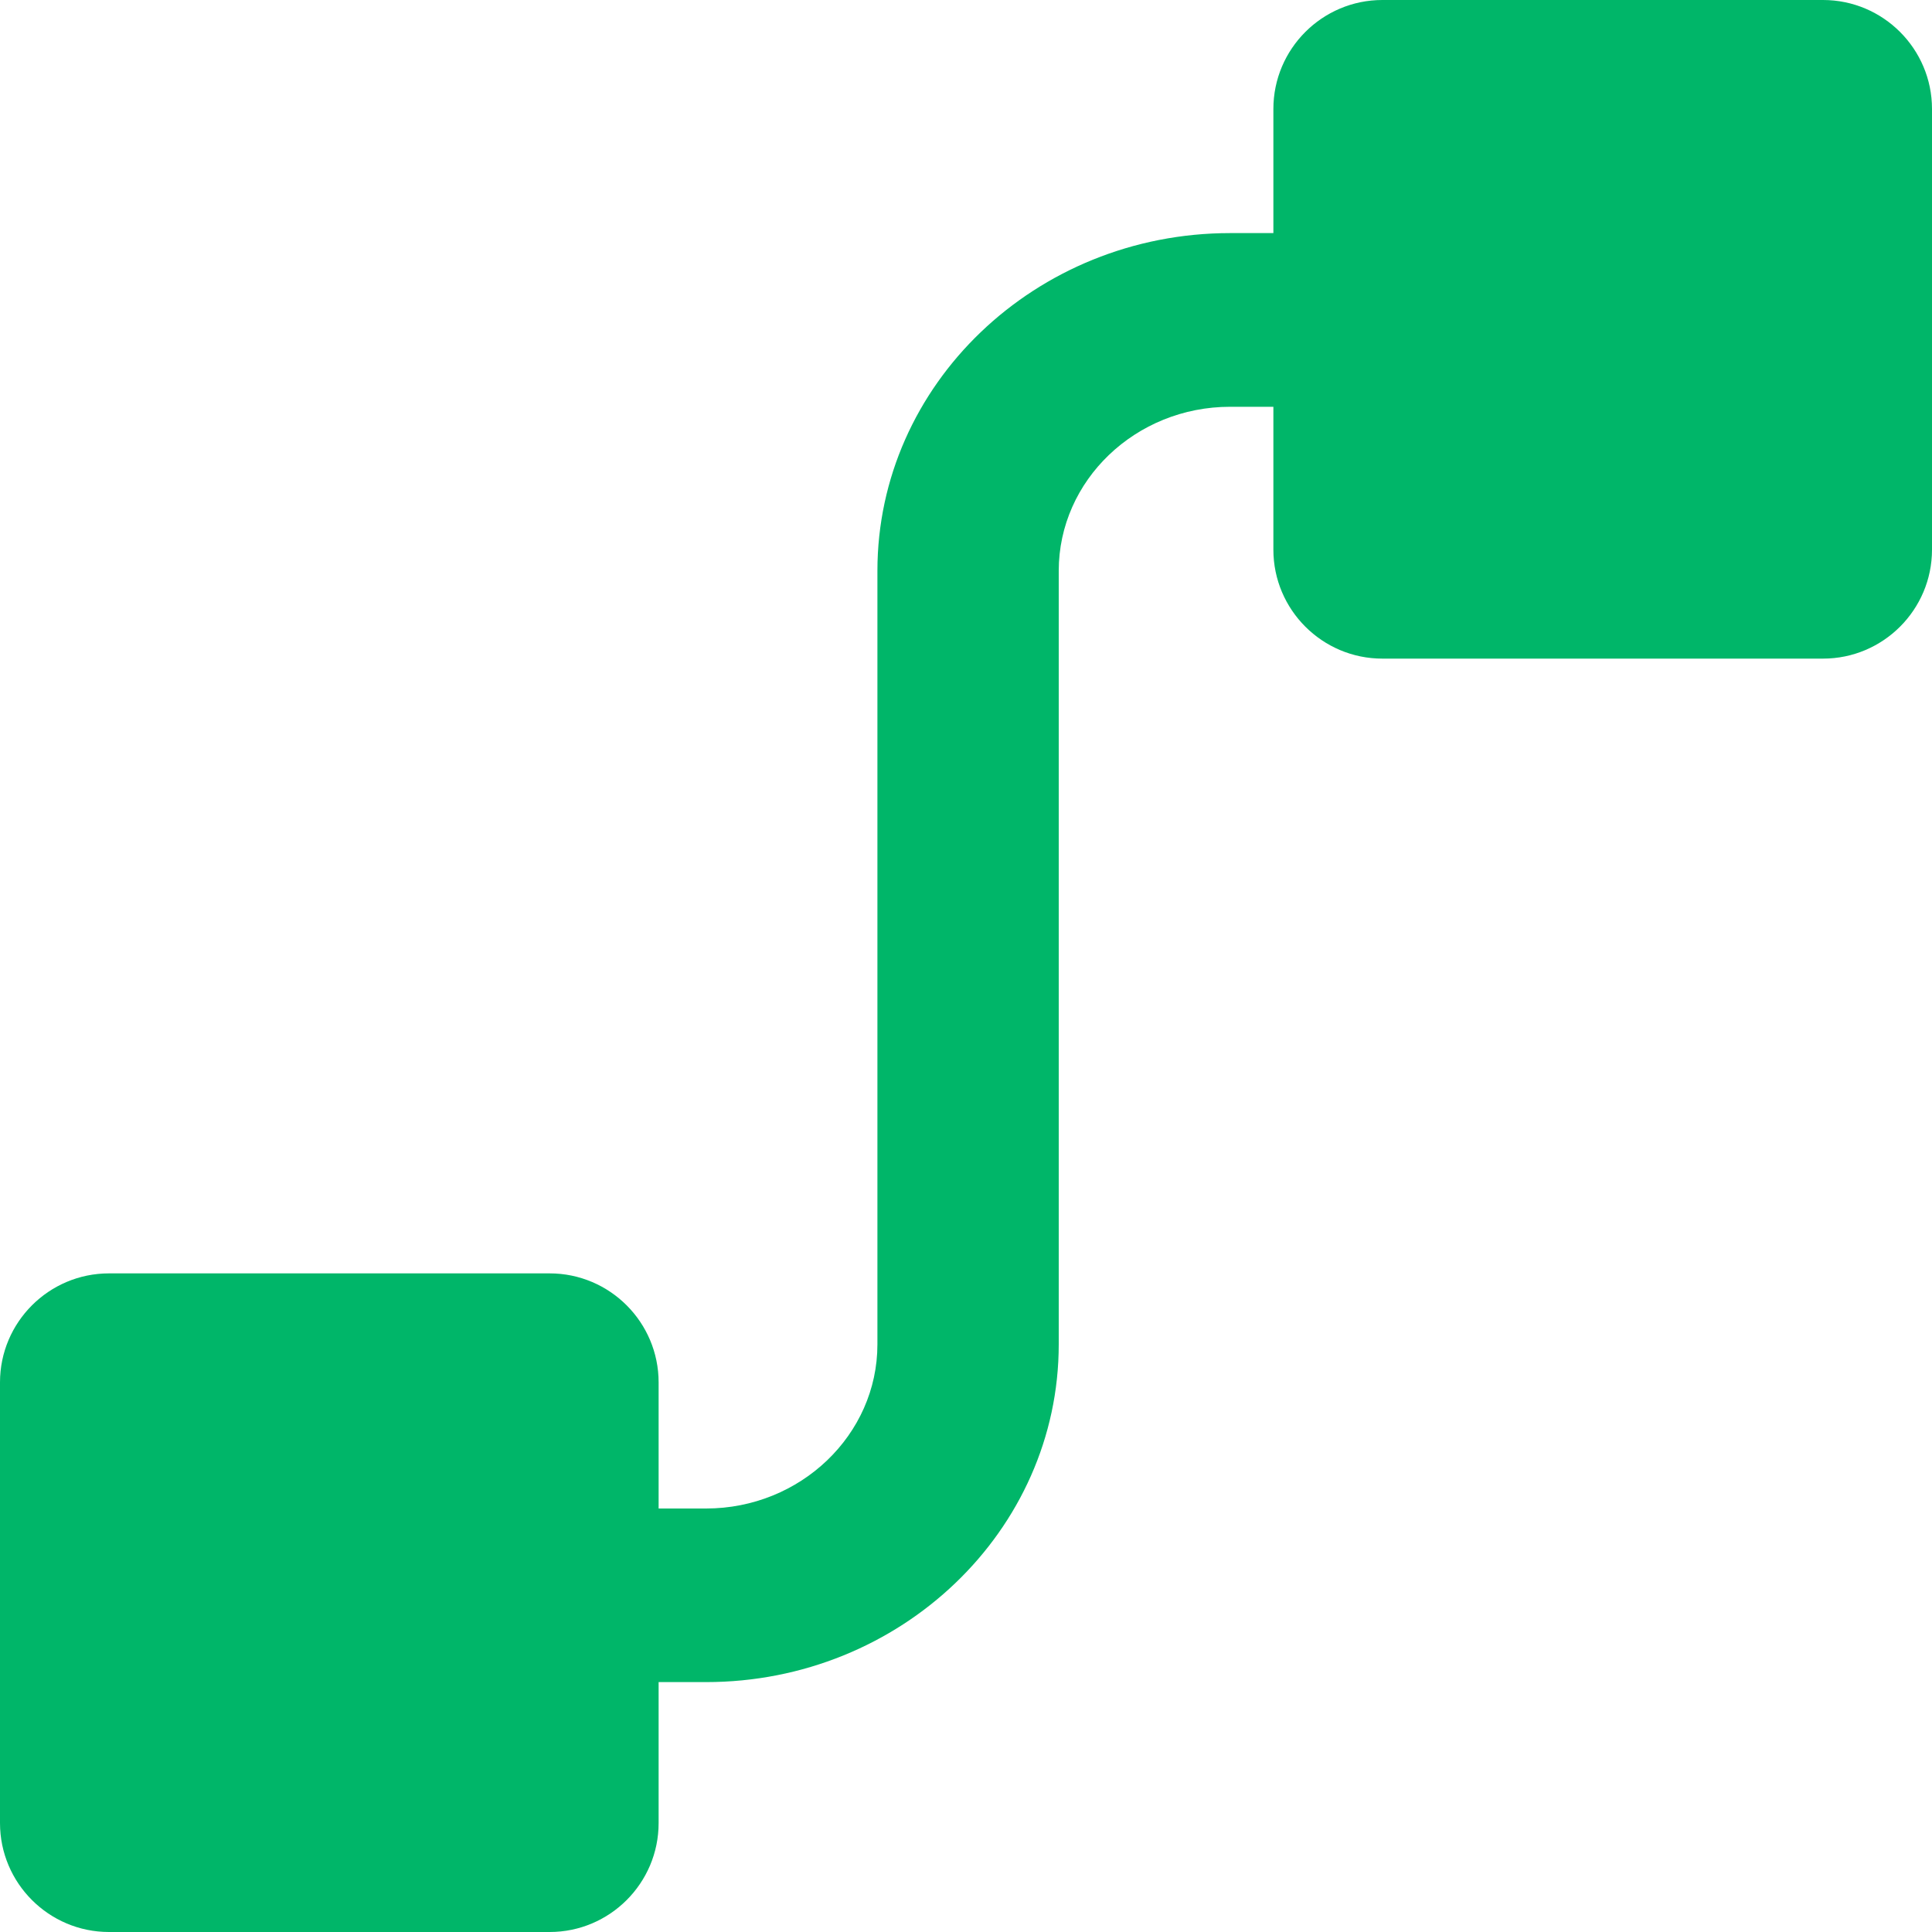
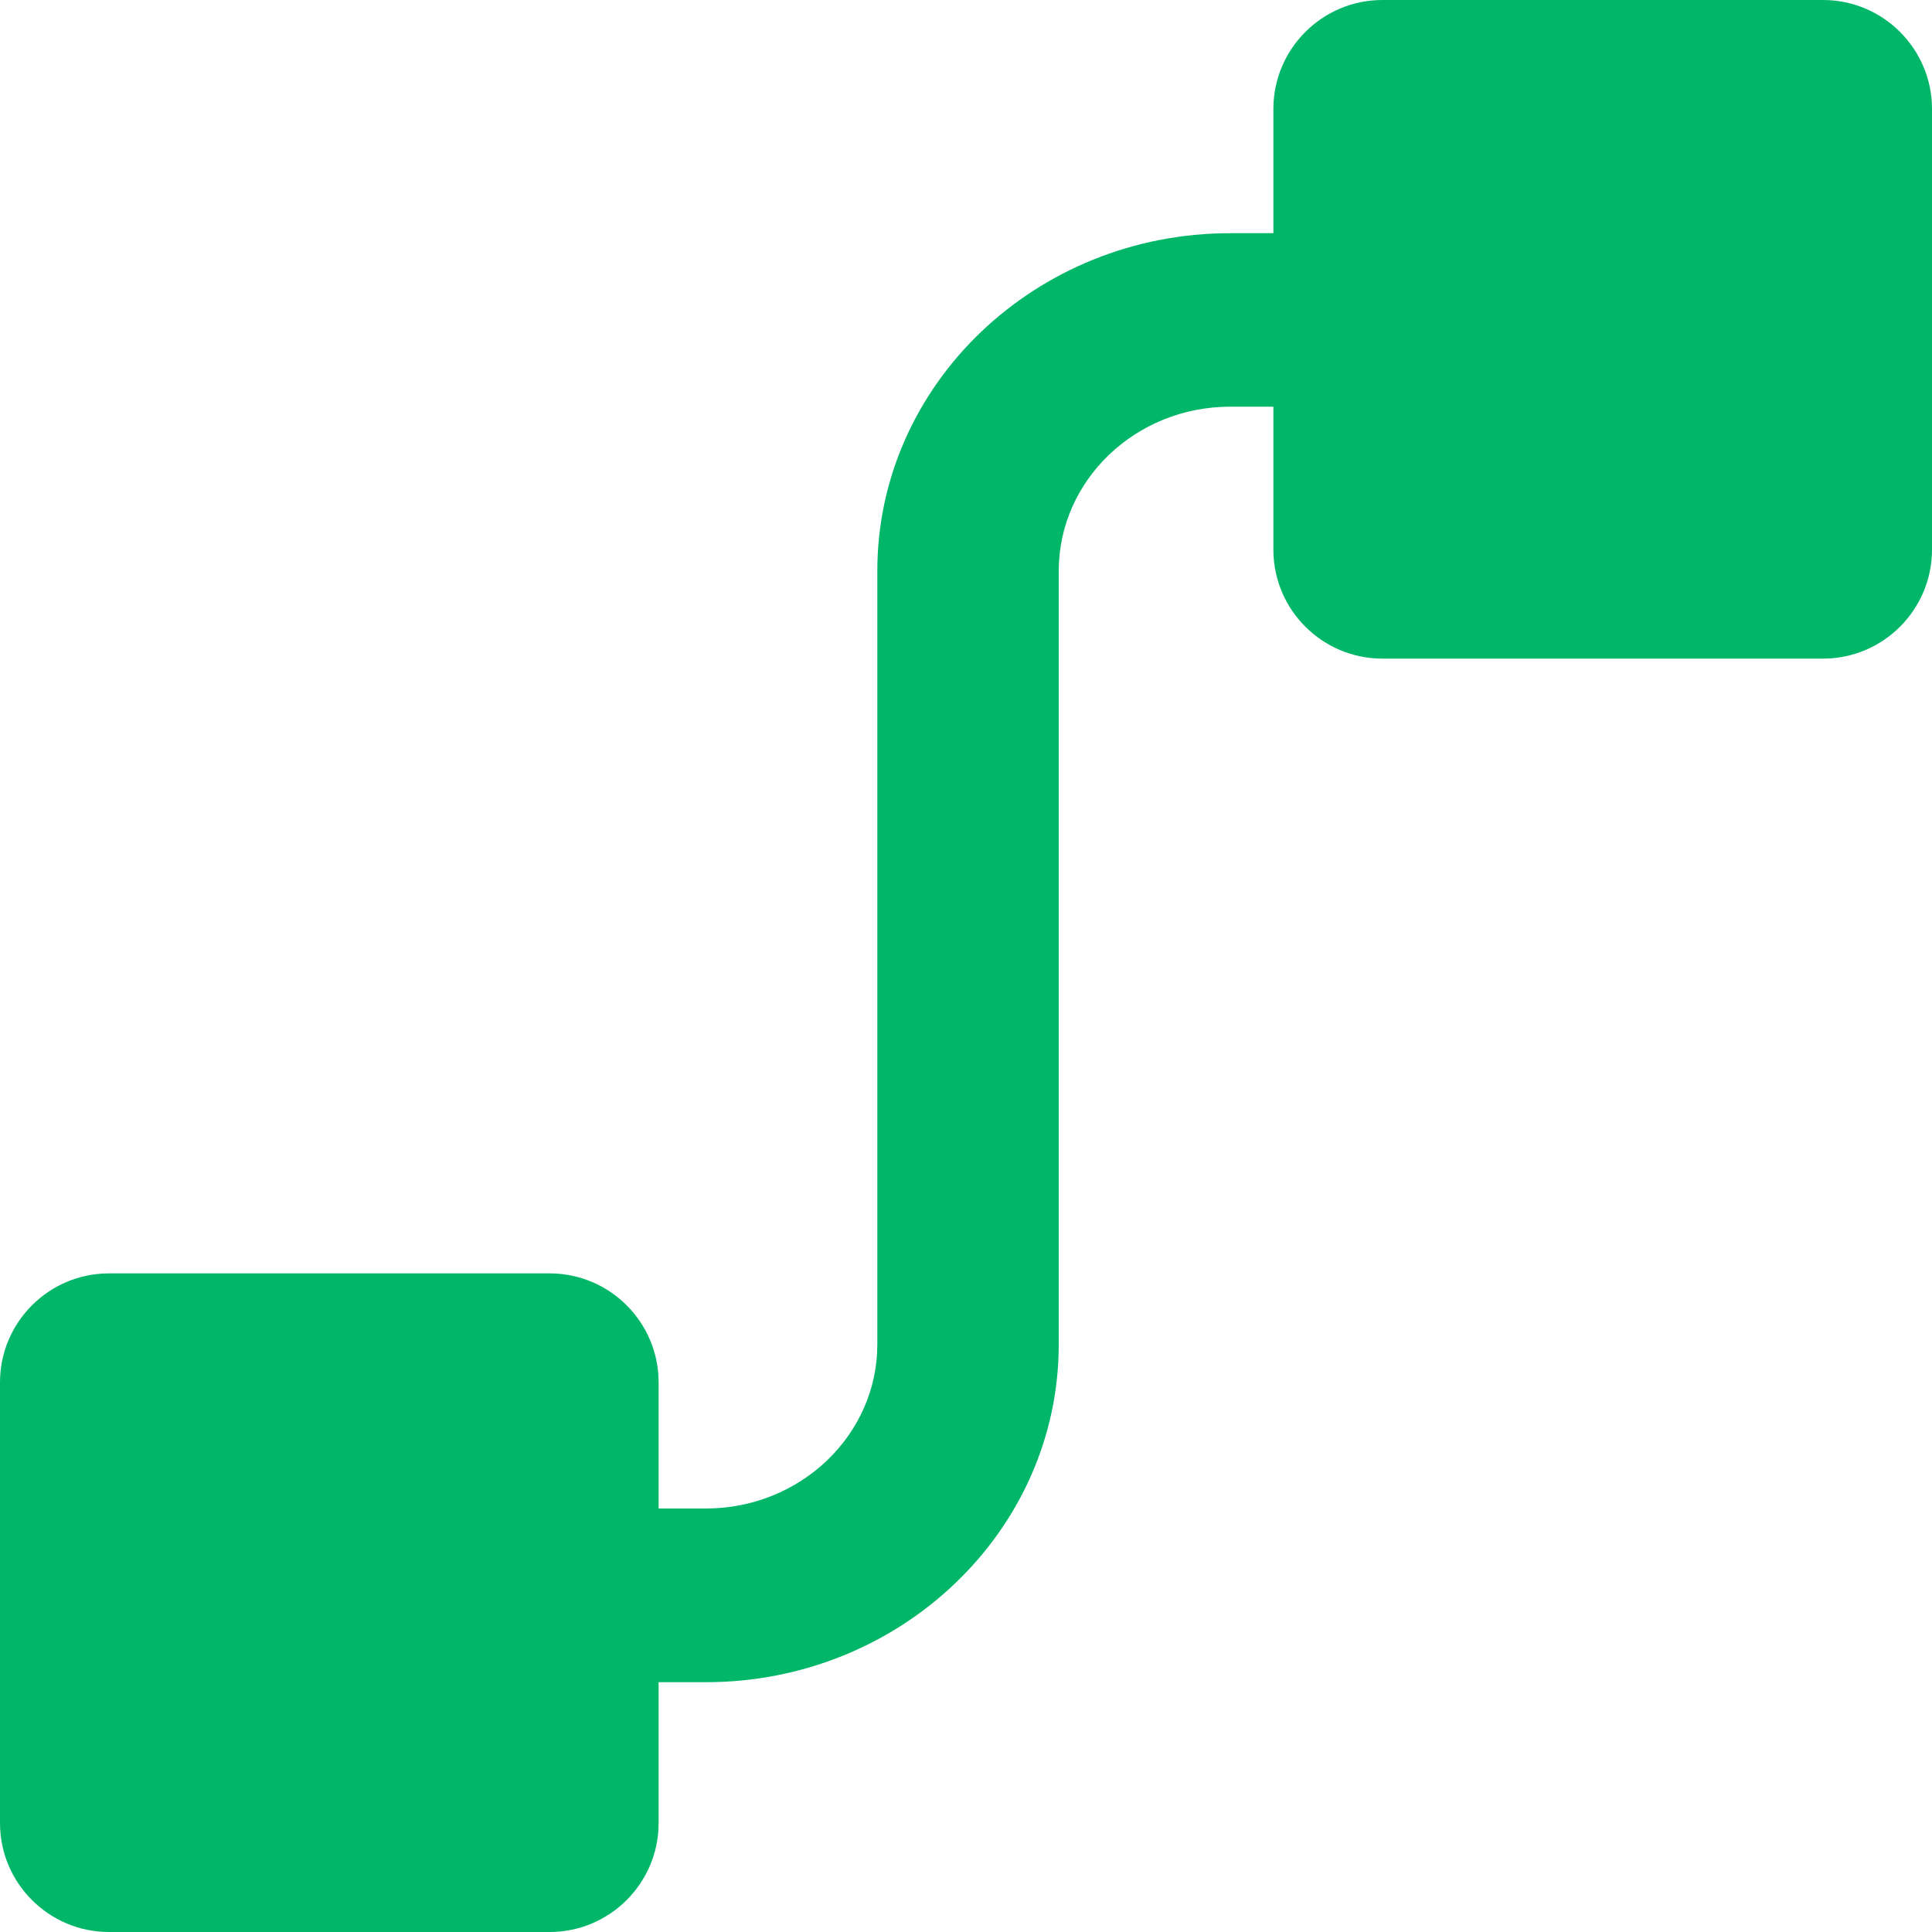
- <svg xmlns="http://www.w3.org/2000/svg" viewBox="0 0 20 20" version="1.1">
-   <g transform="translate(-27, -1)">
-     <path fill="rgb(0, 182, 105)" d="M40.182,5.211 L39.734,5.211 C38.756,5.211 37.96,5.973 37.96,6.909 L37.96,14.917 C37.96,16.845 36.323,18.413 34.309,18.413 L33.818,18.413 L33.818,19.872 C33.818,20.494 33.312,21 32.69,21 L28.128,21 C27.506,21 27,20.494 27,19.872 L27,15.31 C27,14.688 27.506,14.182 28.128,14.182 L32.69,14.182 C33.312,14.182 33.818,14.688 33.818,15.311 L33.818,16.616 L34.309,16.616 C35.286,16.616 36.083,15.853 36.083,14.917 L36.083,6.909 C36.083,4.981 37.72,3.413 39.734,3.413 L40.182,3.413 L40.182,2.128 C40.182,1.506 40.688,1 41.31,1 L45.872,1 C46.494,1 47,1.506 47,2.128 L47,6.69 C47,7.312 46.494,7.818 45.872,7.818 L41.31,7.818 C40.688,7.818 40.182,7.312 40.182,6.69 L40.182,5.211 Z" />
-   </g>
+ <svg xmlns="http://www.w3.org/2000/svg" viewBox="0 0 10 10" version="1.1">
+   <path fill="rgb(0, 182, 105)" d="M6.591,2.105 L6.367,2.105 C5.878,2.105 5.48,2.486 5.48,2.955 L5.48,6.959 C5.48,7.923 4.661,8.707 3.654,8.707 L3.409,8.707 L3.409,9.436 C3.409,9.747 3.156,10 2.845,10 L0.564,10 C0.253,10 0,9.747 0,9.436 L0,7.155 C0,6.844 0.253,6.591 0.564,6.591 L2.845,6.591 C3.156,6.591 3.409,6.844 3.409,7.155 L3.409,7.808 L3.654,7.808 C4.143,7.808 4.541,7.427 4.541,6.959 L4.541,2.955 C4.541,1.991 5.36,1.207 6.367,1.207 L6.591,1.207 L6.591,0.564 C6.591,0.253 6.844,0 7.155,0 L9.436,0 C9.747,0 10,0.253 10,0.564 L10,2.845 C10,3.156 9.747,3.409 9.436,3.409 L7.155,3.409 C6.844,3.409 6.591,3.156 6.591,2.845 L6.591,2.105 Z" />
</svg>
